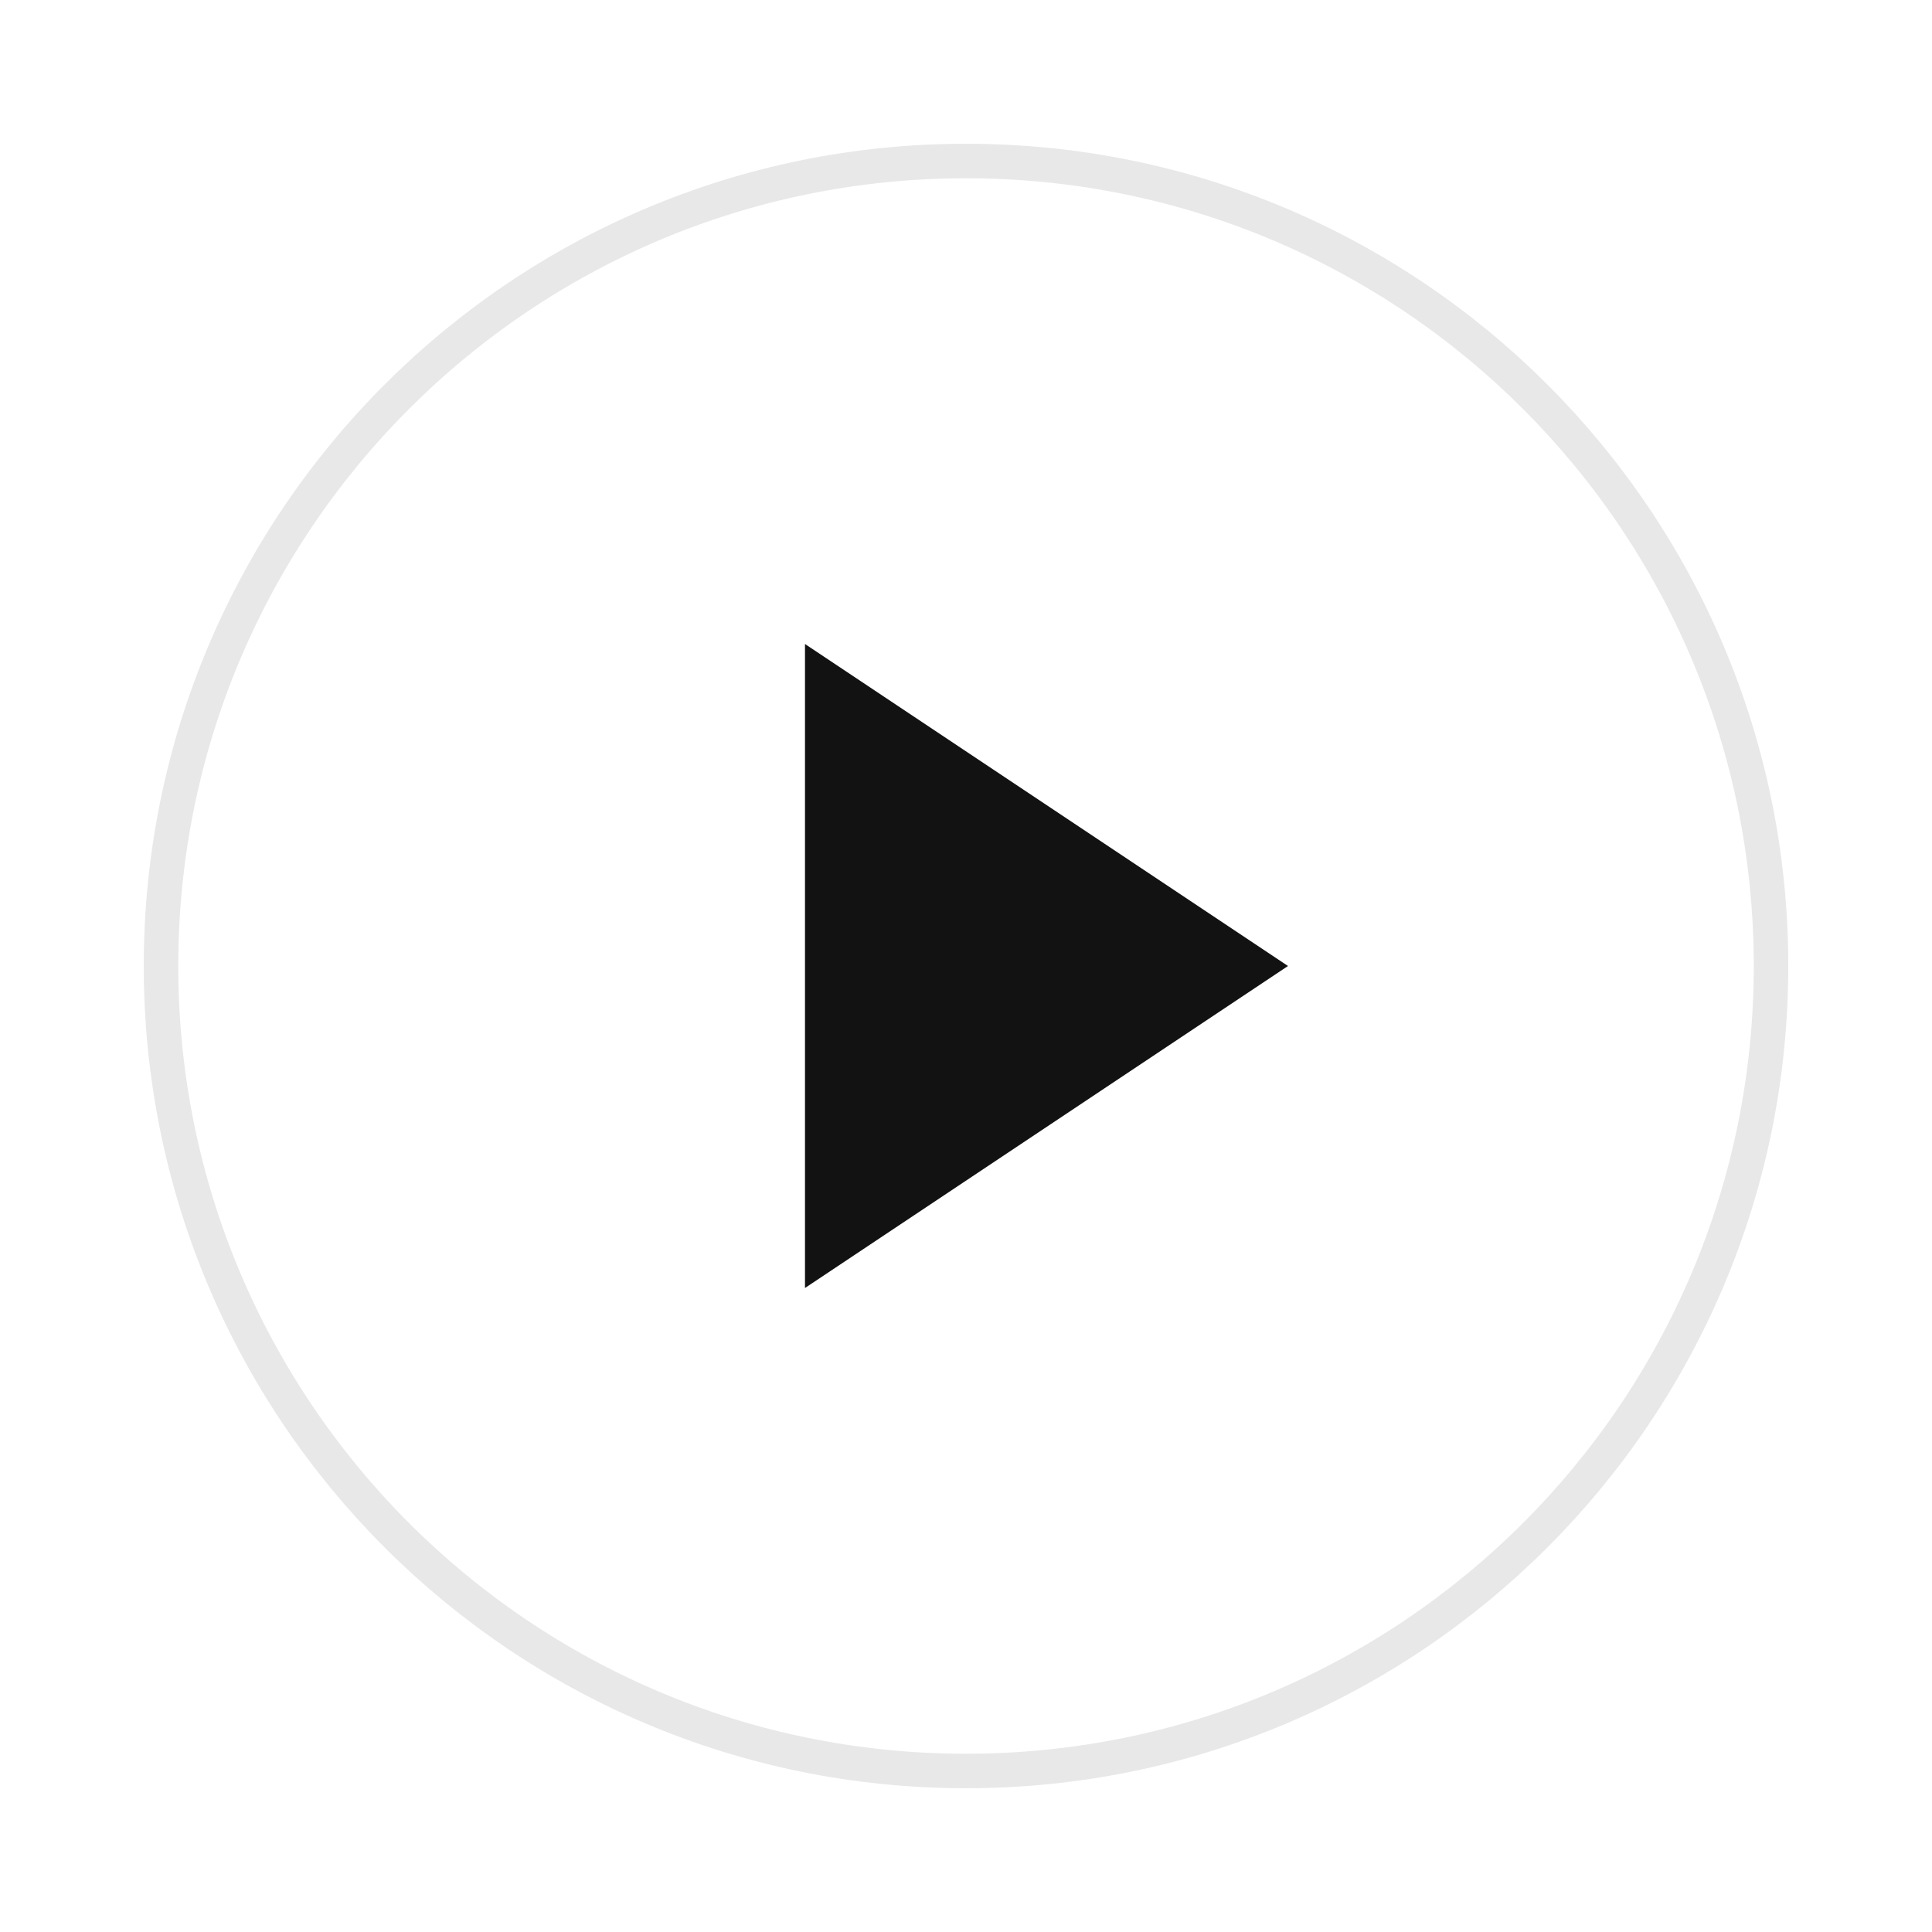
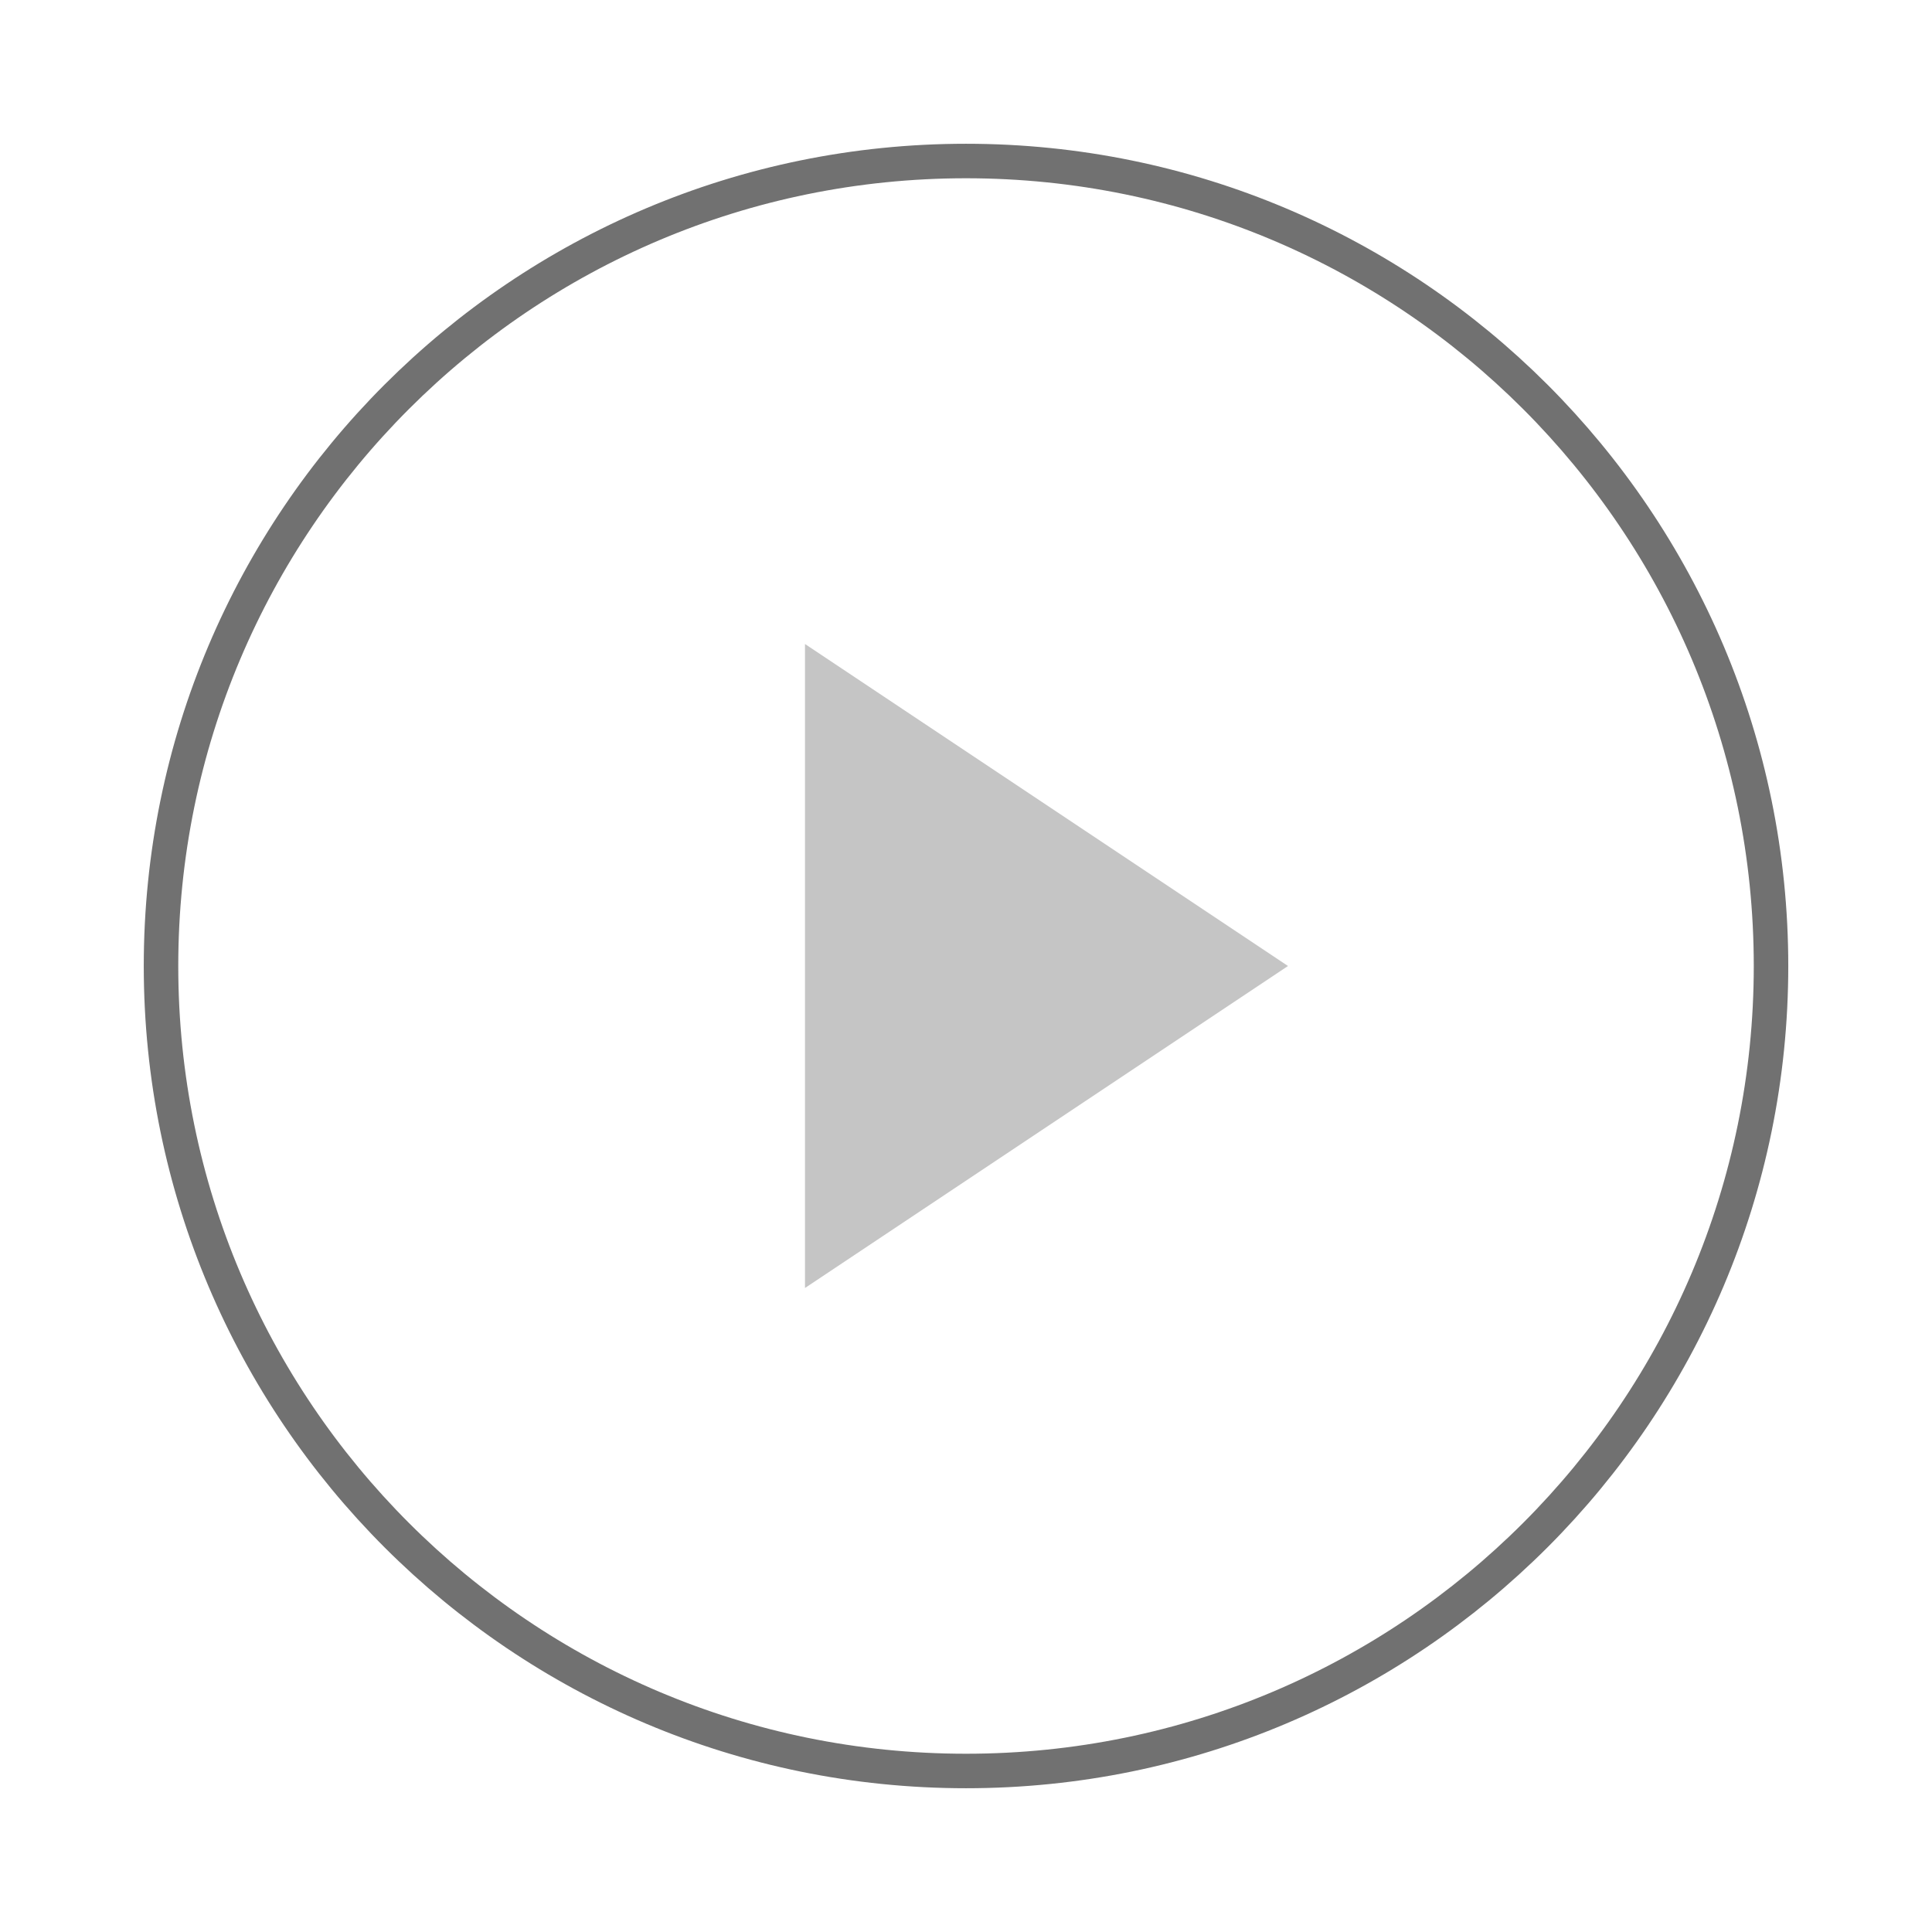
<svg xmlns="http://www.w3.org/2000/svg" width="56" height="56" viewBox="0 0 56 56" fill="none">
-   <path opacity="0.1" d="M28 51.333C40.887 51.333 51.334 40.887 51.334 28C51.334 15.113 40.887 4.667 28 4.667C15.114 4.667 4.667 15.113 4.667 28C4.667 40.887 15.114 51.333 28 51.333Z" stroke="#121212" stroke-linecap="round" stroke-linejoin="round" />
-   <path d="M23.333 18.667L37.333 28L23.333 37.333V18.667Z" fill="#121212" />
+   <path opacity="0.6" d="M28 51.333C40.887 51.333 51.334 40.887 51.334 28C51.334 15.113 40.887 4.667 28 4.667C15.114 4.667 4.667 15.113 4.667 28C4.667 40.887 15.114 51.333 28 51.333Z" stroke="#121212" stroke-linecap="round" stroke-linejoin="round" />
+   <path d="M23.333 18.667L37.333 28L23.333 37.333V18.667Z" fill="#c5c5c5" />
</svg>
